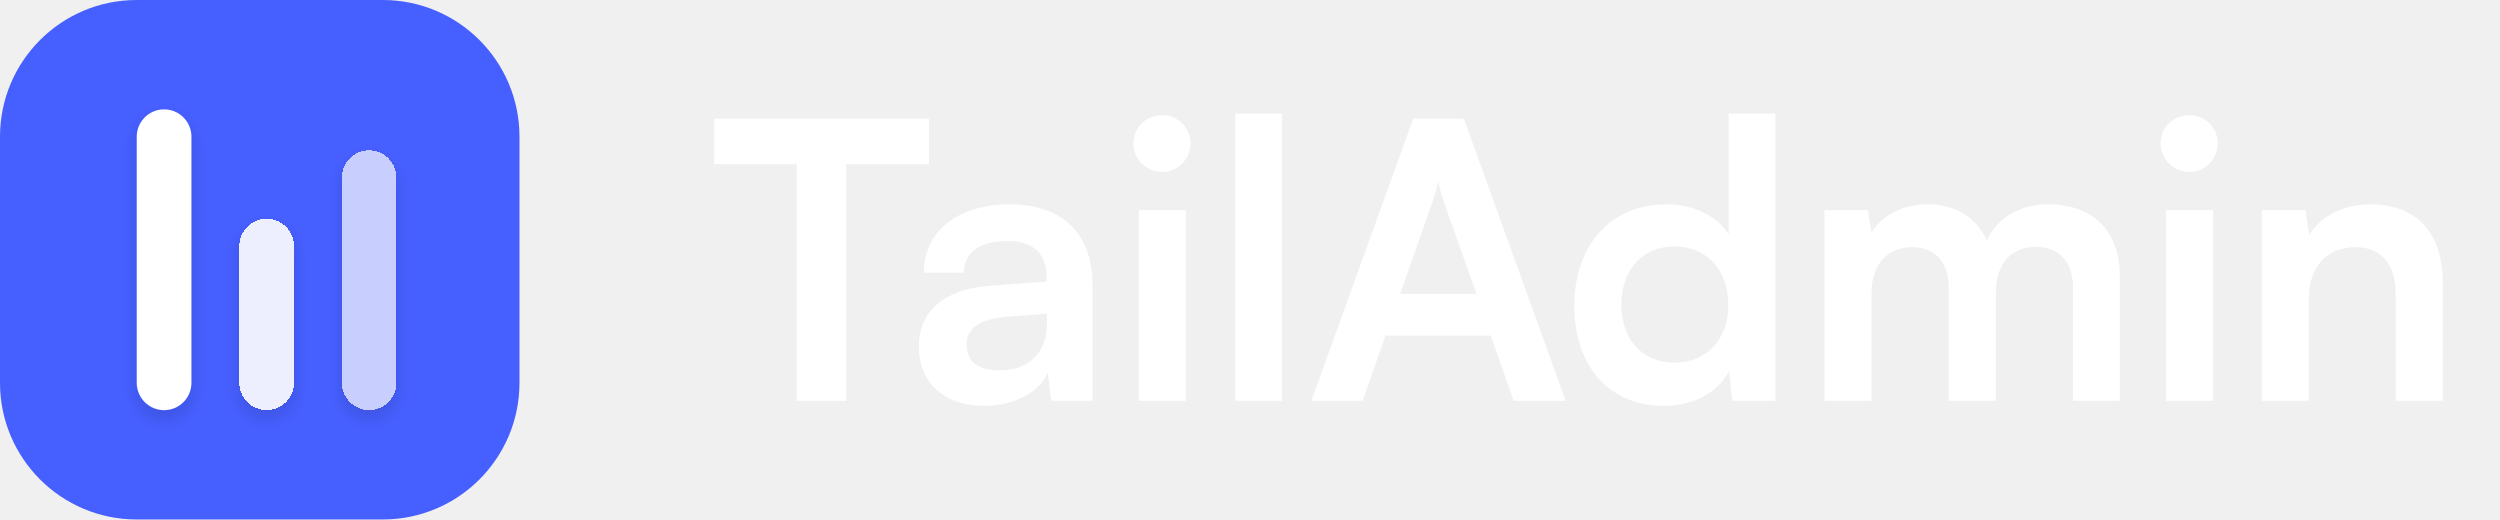
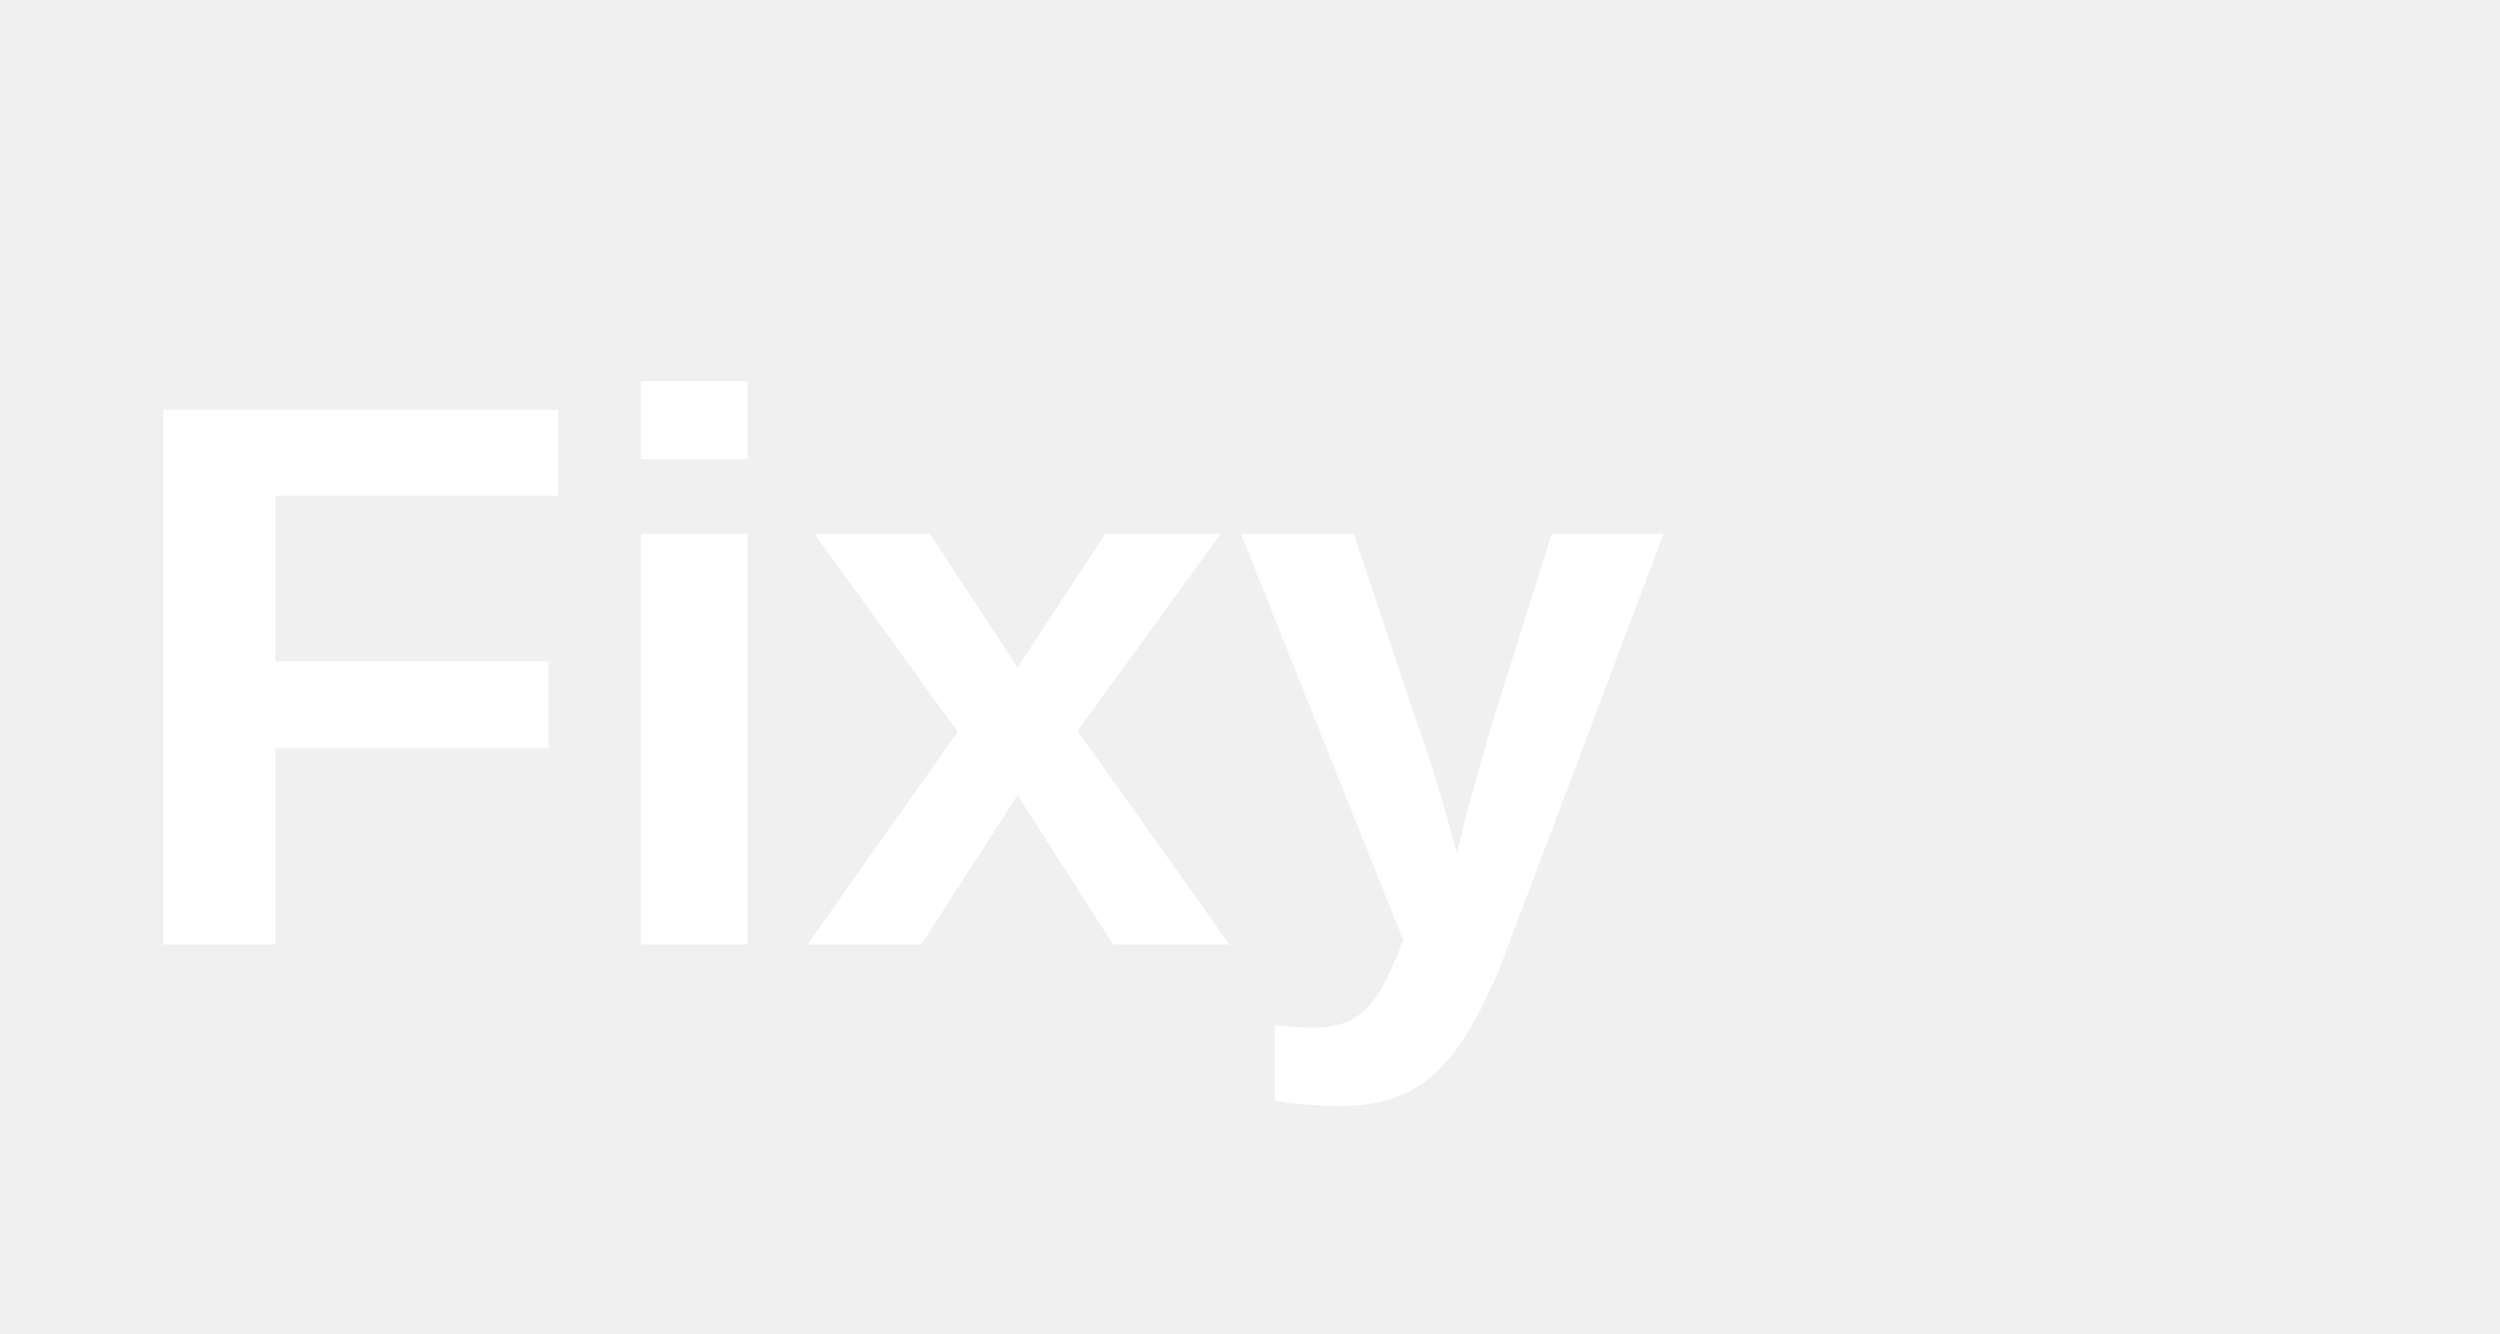
- <svg xmlns="http://www.w3.org/2000/svg" width="154" height="32" viewBox="0 0 154 32" fill="none">
-   <path d="M0 8.421C0 3.77 3.77 0 8.421 0H23.579C28.23 0 32 3.77 32 8.421V23.579C32 28.23 28.23 32 23.579 32H8.421C3.77 32 0 28.23 0 23.579V8.421Z" fill="#465FFF" />
-   <g filter="url(#filter0_d_1608_324)">
-     <path d="M8.424 8.422C8.424 7.491 9.178 6.737 10.108 6.737C11.038 6.737 11.792 7.491 11.792 8.422V23.579C11.792 24.51 11.038 25.264 10.108 25.264C9.178 25.264 8.424 24.51 8.424 23.579V8.422Z" fill="white" />
-   </g>
-   <g filter="url(#filter1_d_1608_324)">
-     <path d="M14.742 15.157C14.742 14.227 15.496 13.473 16.426 13.473C17.357 13.473 18.111 14.227 18.111 15.157V23.578C18.111 24.508 17.357 25.262 16.426 25.262C15.496 25.262 14.742 24.508 14.742 23.578V15.157Z" fill="white" fill-opacity="0.9" shape-rendering="crispEdges" />
-   </g>
-   <g filter="url(#filter2_d_1608_324)">
-     <path d="M21.055 10.946C21.055 10.016 21.809 9.262 22.739 9.262C23.669 9.262 24.423 10.016 24.423 10.946V23.578C24.423 24.508 23.669 25.262 22.739 25.262C21.809 25.262 21.055 24.508 21.055 23.578V10.946Z" fill="white" fill-opacity="0.7" shape-rendering="crispEdges" />
-   </g>
-   <path d="M44 10.115H49.089V24.691H52.132V10.115H57.221V7.309H44V10.115Z" fill="white" />
-   <path d="M60.617 25C62.448 25 64.042 24.168 64.541 22.955L64.755 24.691H67.299V17.558C67.299 14.3 65.349 12.588 62.187 12.588C59.001 12.588 56.908 14.252 56.908 16.797H59.381C59.381 15.56 60.332 14.847 62.044 14.847C63.518 14.847 64.47 15.489 64.47 17.082V17.343L60.95 17.605C58.168 17.819 56.599 19.174 56.599 21.338C56.599 23.549 58.121 25 60.617 25ZM61.569 22.812C60.261 22.812 59.547 22.289 59.547 21.219C59.547 20.268 60.237 19.674 62.044 19.507L64.493 19.317V19.935C64.493 21.742 63.352 22.812 61.569 22.812Z" fill="white" />
-   <path d="M71.6 10.591C72.551 10.591 73.335 9.806 73.335 8.831C73.335 7.856 72.551 7.095 71.6 7.095C70.601 7.095 69.816 7.856 69.816 8.831C69.816 9.806 70.601 10.591 71.6 10.591ZM70.149 24.691H73.05V12.944H70.149V24.691Z" fill="white" />
-   <path d="M78.972 24.691V7H76.095V24.691H78.972Z" fill="white" />
-   <path d="M83.941 24.691L85.344 20.672H91.835L93.238 24.691H96.448L90.171 7.309H87.056L80.778 24.691H83.941ZM88.221 12.493C88.387 12.017 88.53 11.494 88.601 11.161C88.649 11.518 88.815 12.041 88.958 12.493L90.955 18.104H86.247L88.221 12.493Z" fill="white" />
-   <path d="M102.493 25C104.276 25 105.798 24.215 106.511 22.86L106.701 24.691H109.364V7H106.487V14.443C105.75 13.277 104.3 12.588 102.659 12.588C99.116 12.588 96.976 15.203 96.976 18.865C96.976 22.503 99.092 25 102.493 25ZM103.135 22.337C101.113 22.337 99.877 20.863 99.877 18.77C99.877 16.678 101.113 15.18 103.135 15.18C105.156 15.18 106.464 16.654 106.464 18.77C106.464 20.886 105.156 22.337 103.135 22.337Z" fill="white" />
-   <path d="M115.289 24.691V18.033C115.289 16.131 116.406 15.227 117.785 15.227C119.164 15.227 120.044 16.107 120.044 17.748V24.691H122.945V18.033C122.945 16.107 124.015 15.203 125.418 15.203C126.797 15.203 127.701 16.083 127.701 17.771V24.691H130.578V17.011C130.578 14.3 129.008 12.588 126.155 12.588C124.372 12.588 122.993 13.468 122.398 14.823C121.78 13.468 120.543 12.588 118.76 12.588C117.072 12.588 115.883 13.349 115.289 14.324L115.051 12.944H112.388V24.691H115.289Z" fill="white" />
-   <path d="M134.876 10.591C135.827 10.591 136.612 9.806 136.612 8.831C136.612 7.856 135.827 7.095 134.876 7.095C133.877 7.095 133.093 7.856 133.093 8.831C133.093 9.806 133.877 10.591 134.876 10.591ZM133.426 24.691H136.327V12.944H133.426V24.691Z" fill="white" />
-   <path d="M142.225 24.691V18.366C142.225 16.464 143.318 15.227 145.102 15.227C146.6 15.227 147.575 16.178 147.575 18.152V24.691H150.476V17.462C150.476 14.419 148.954 12.588 146.005 12.588C144.412 12.588 142.985 13.277 142.248 14.466L142.011 12.944H139.324V24.691H142.225Z" fill="white" />
-   <defs>
-     <filter id="filter0_d_1608_324" x="7.424" y="6.237" width="5.368" height="20.526" filterUnits="userSpaceOnUse" color-interpolation-filters="sRGB">
-       <feFlood flood-opacity="0" result="BackgroundImageFix" />
-       <feColorMatrix in="SourceAlpha" type="matrix" values="0 0 0 0 0 0 0 0 0 0 0 0 0 0 0 0 0 0 127 0" result="hardAlpha" />
-       <feOffset dy="0.5" />
-       <feGaussianBlur stdDeviation="0.5" />
-       <feComposite in2="hardAlpha" operator="out" />
-       <feColorMatrix type="matrix" values="0 0 0 0 0 0 0 0 0 0 0 0 0 0 0 0 0 0 0.12 0" />
-       <feBlend mode="normal" in2="BackgroundImageFix" result="effect1_dropShadow_1608_324" />
-       <feBlend mode="normal" in="SourceGraphic" in2="effect1_dropShadow_1608_324" result="shape" />
-     </filter>
-     <filter id="filter1_d_1608_324" x="13.742" y="12.973" width="5.368" height="13.79" filterUnits="userSpaceOnUse" color-interpolation-filters="sRGB">
-       <feFlood flood-opacity="0" result="BackgroundImageFix" />
-       <feColorMatrix in="SourceAlpha" type="matrix" values="0 0 0 0 0 0 0 0 0 0 0 0 0 0 0 0 0 0 127 0" result="hardAlpha" />
-       <feOffset dy="0.5" />
-       <feGaussianBlur stdDeviation="0.5" />
-       <feComposite in2="hardAlpha" operator="out" />
-       <feColorMatrix type="matrix" values="0 0 0 0 0 0 0 0 0 0 0 0 0 0 0 0 0 0 0.12 0" />
-       <feBlend mode="normal" in2="BackgroundImageFix" result="effect1_dropShadow_1608_324" />
-       <feBlend mode="normal" in="SourceGraphic" in2="effect1_dropShadow_1608_324" result="shape" />
-     </filter>
-     <filter id="filter2_d_1608_324" x="20.055" y="8.762" width="5.368" height="18" filterUnits="userSpaceOnUse" color-interpolation-filters="sRGB">
-       <feFlood flood-opacity="0" result="BackgroundImageFix" />
-       <feColorMatrix in="SourceAlpha" type="matrix" values="0 0 0 0 0 0 0 0 0 0 0 0 0 0 0 0 0 0 127 0" result="hardAlpha" />
-       <feOffset dy="0.5" />
-       <feGaussianBlur stdDeviation="0.5" />
-       <feComposite in2="hardAlpha" operator="out" />
-       <feColorMatrix type="matrix" values="0 0 0 0 0 0 0 0 0 0 0 0 0 0 0 0 0 0 0.12 0" />
-       <feBlend mode="normal" in2="BackgroundImageFix" result="effect1_dropShadow_1608_324" />
-       <feBlend mode="normal" in="SourceGraphic" in2="effect1_dropShadow_1608_324" result="shape" />
-     </filter>
-   </defs>
+ <svg xmlns="http://www.w3.org/2000/svg" width="45" height="24" viewBox="0 0 45 24" fill="none">
+   <text x="2" y="17" font-family="Arial, sans-serif" font-size="14" font-weight="bold" fill="white">Fixy</text>
</svg>
